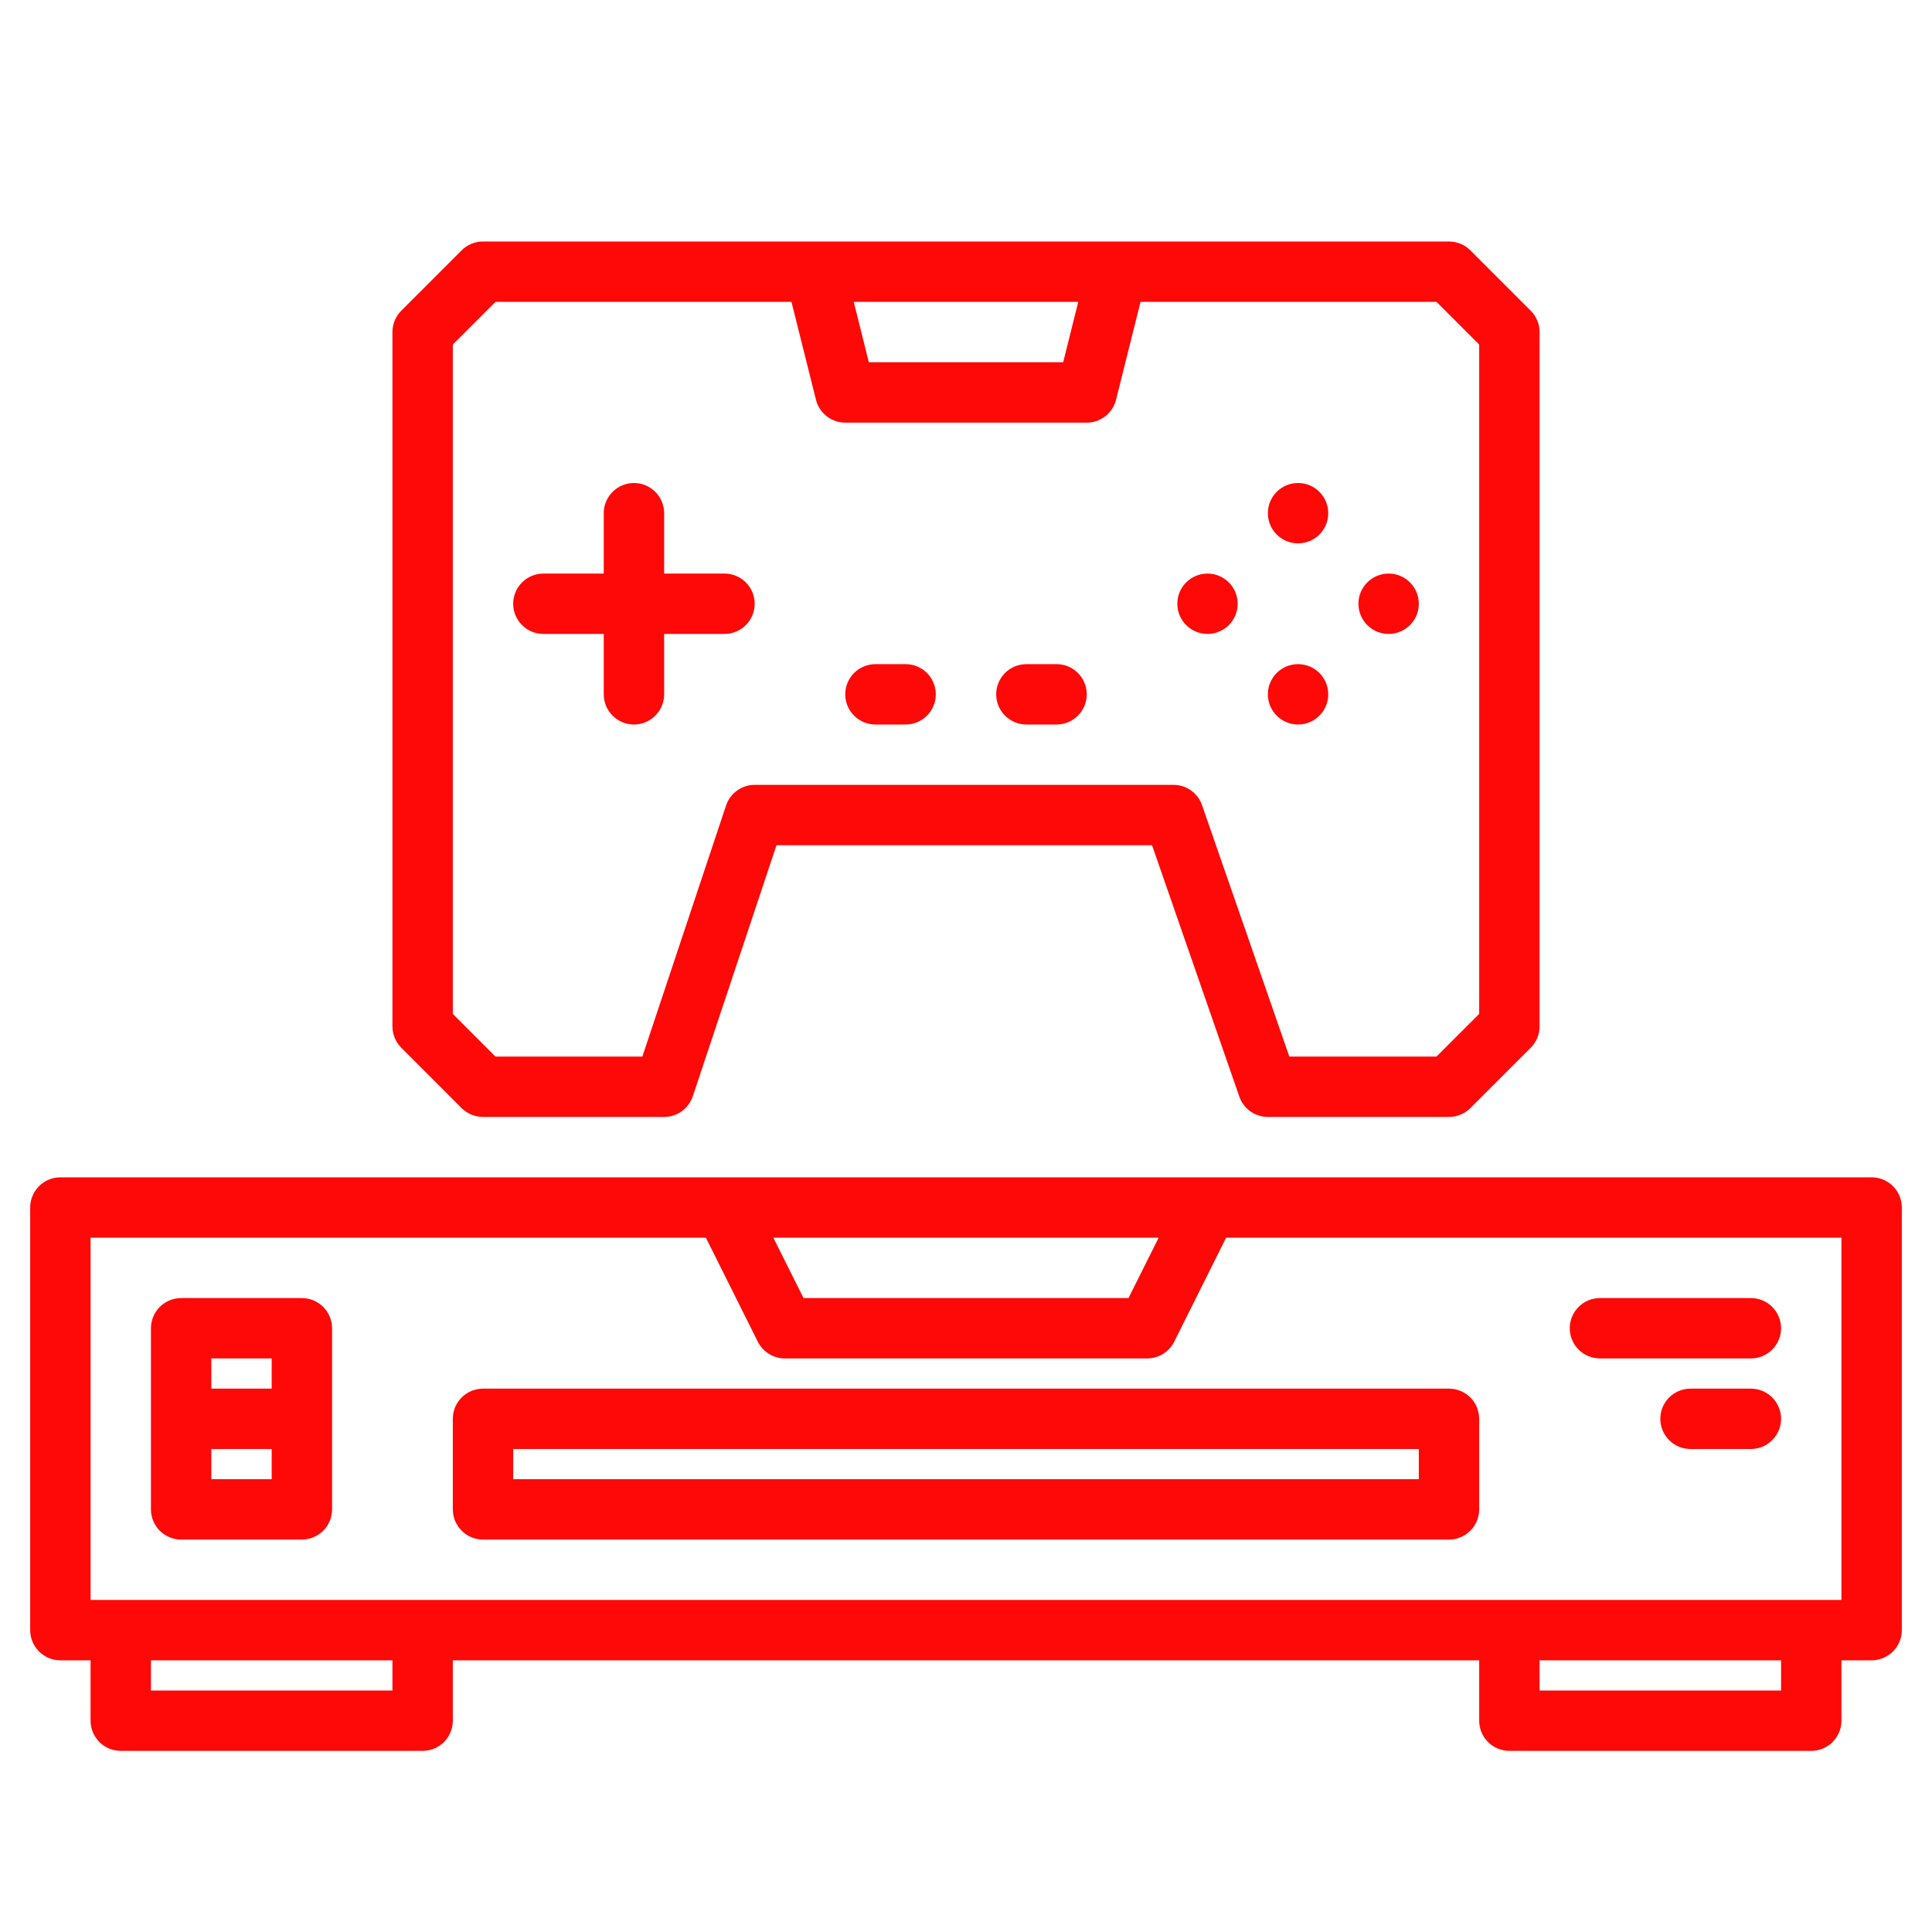
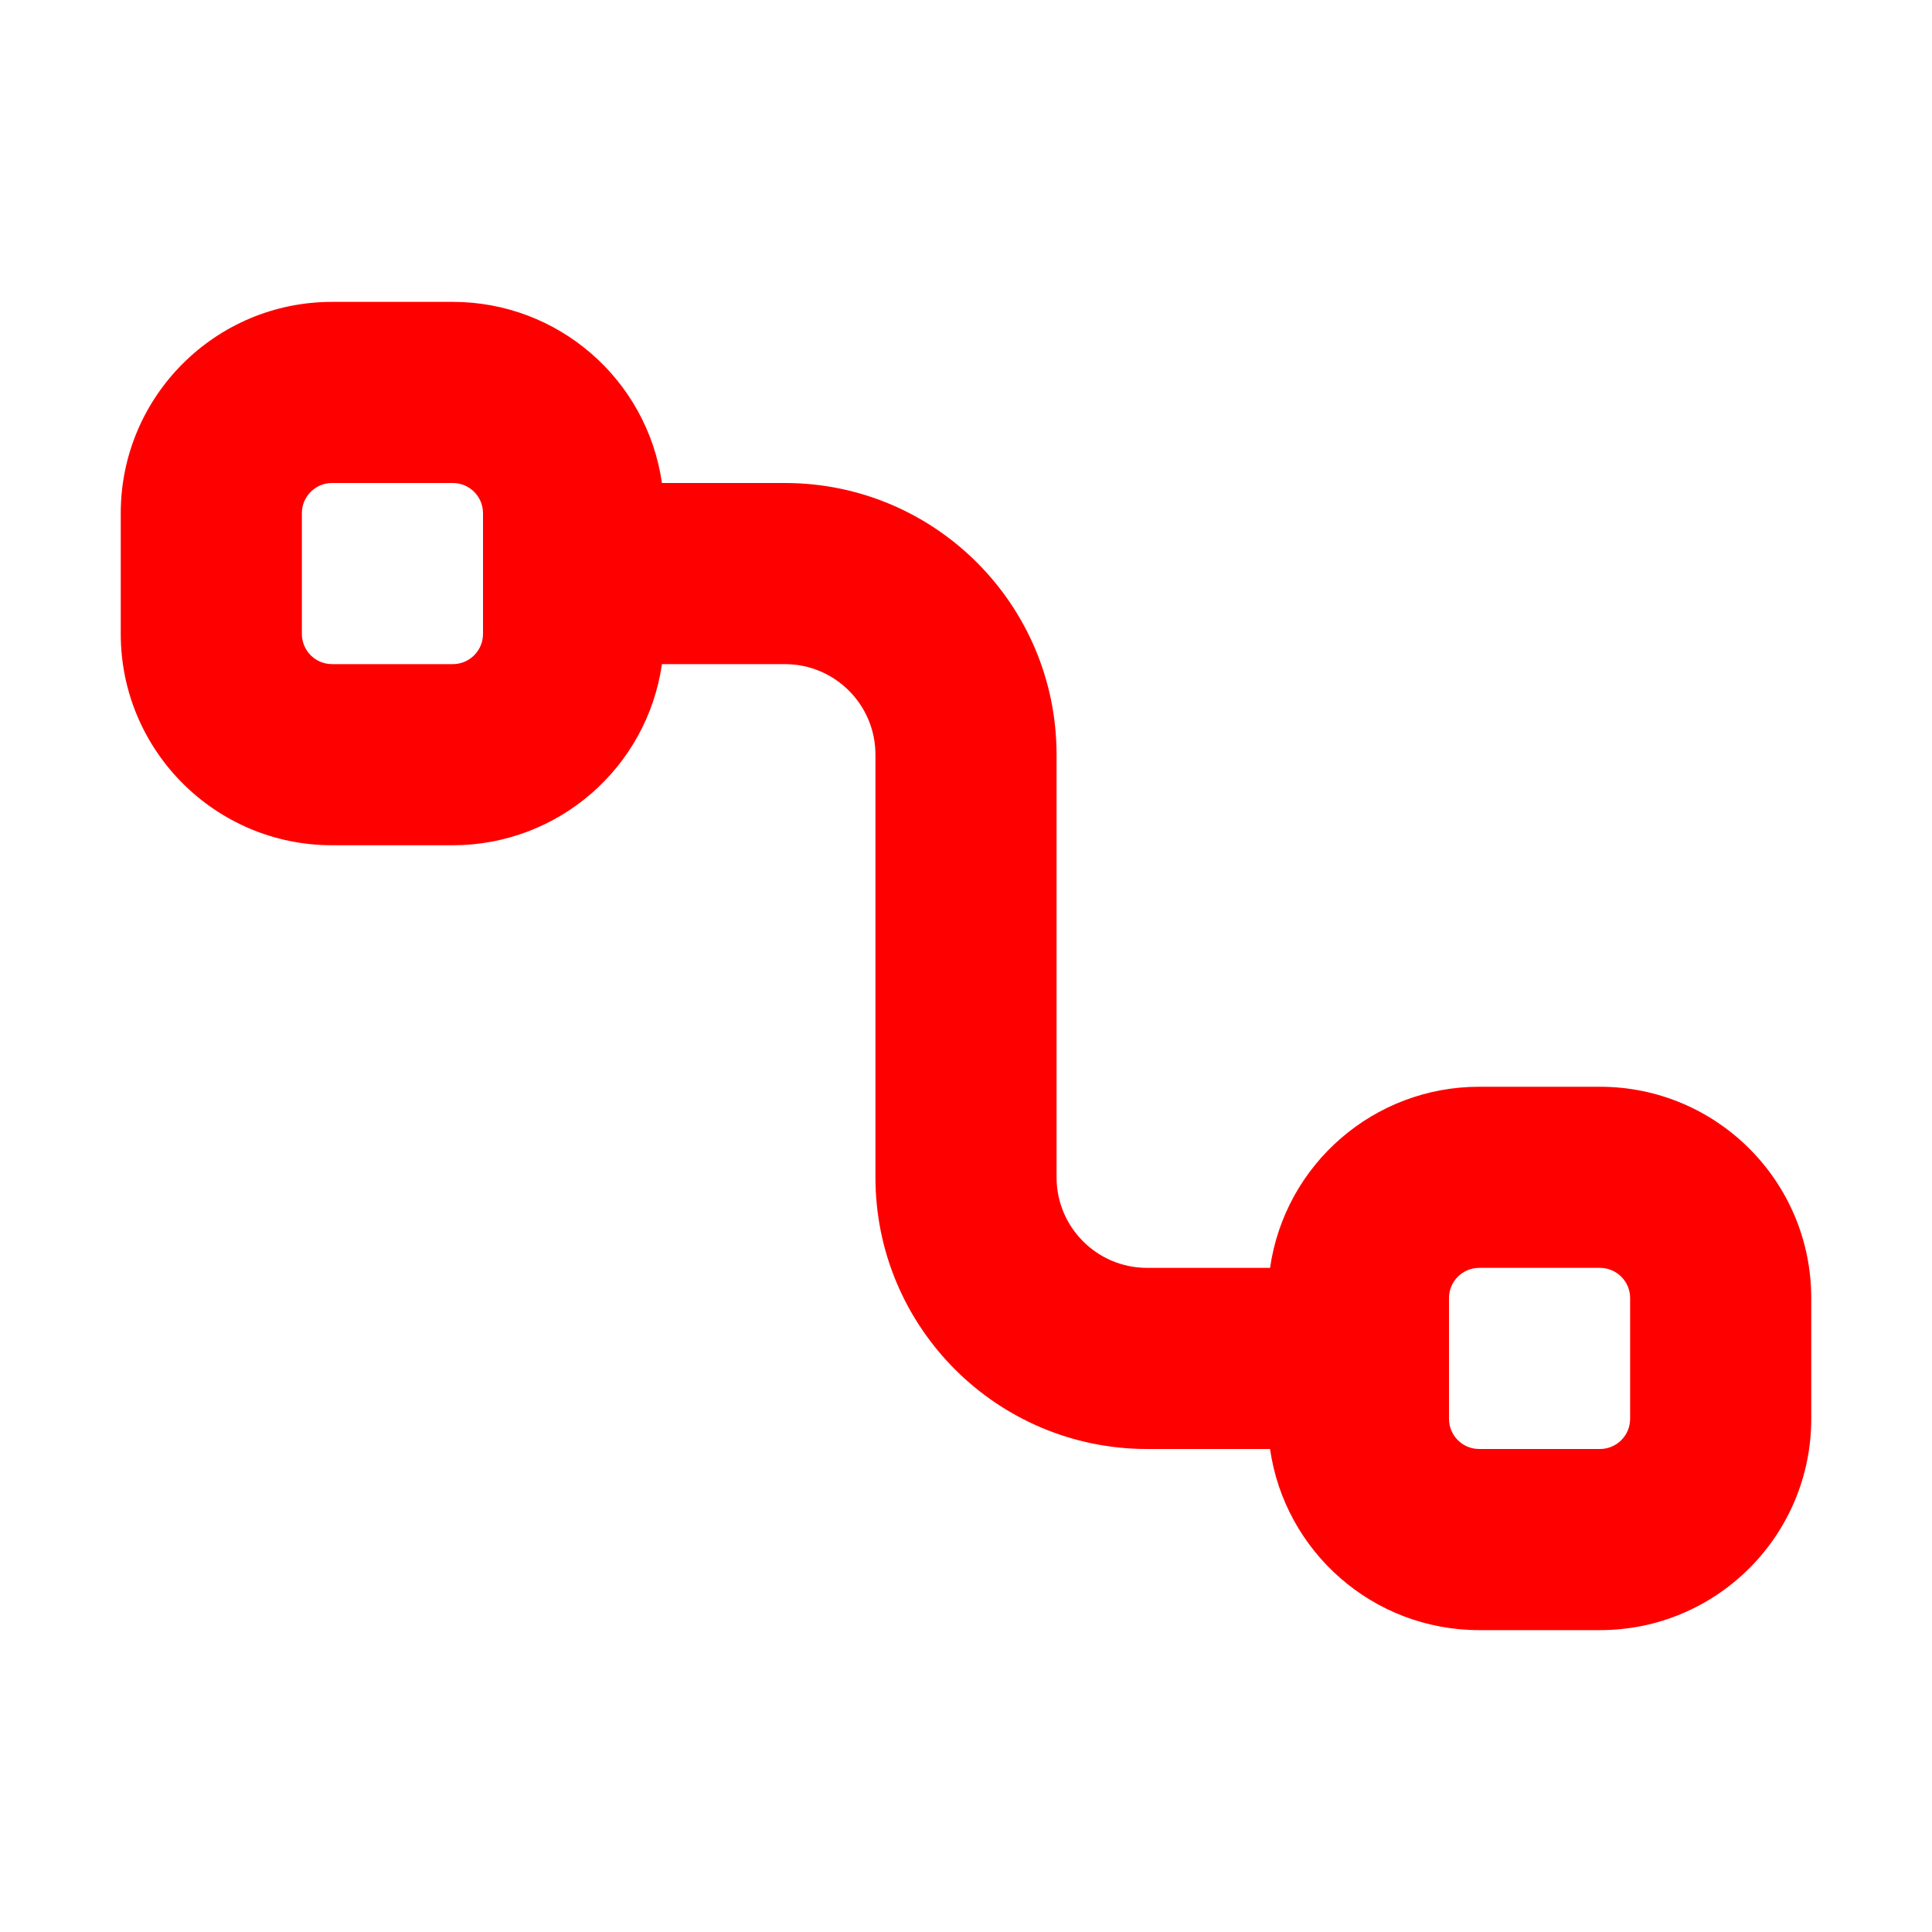
- <svg xmlns="http://www.w3.org/2000/svg" width="50" height="50" viewBox="0 0 50 50" fill="none">
-   <path d="M31.25 16.406C31.681 16.406 32.031 16.056 32.031 15.625C32.031 15.194 31.681 14.844 31.25 14.844C30.819 14.844 30.469 15.194 30.469 15.625C30.469 16.056 30.819 16.406 31.25 16.406Z" fill="#FF0808" />
-   <path d="M35.938 16.406C36.369 16.406 36.719 16.056 36.719 15.625C36.719 15.194 36.369 14.844 35.938 14.844C35.506 14.844 35.156 15.194 35.156 15.625C35.156 16.056 35.506 16.406 35.938 16.406Z" fill="#FF0808" />
-   <path d="M33.594 14.062C34.025 14.062 34.375 13.713 34.375 13.281C34.375 12.85 34.025 12.5 33.594 12.5C33.162 12.5 32.812 12.85 32.812 13.281C32.812 13.713 33.162 14.062 33.594 14.062Z" fill="#FF0808" />
-   <path d="M33.594 18.75C34.025 18.75 34.375 18.4 34.375 17.969C34.375 17.537 34.025 17.188 33.594 17.188C33.162 17.188 32.812 17.537 32.812 17.969C32.812 18.4 33.162 18.75 33.594 18.75Z" fill="#FF0808" />
-   <path d="M14.062 16.406H15.625V17.969C15.625 18.176 15.707 18.375 15.854 18.521C16 18.668 16.199 18.75 16.406 18.75C16.613 18.75 16.812 18.668 16.959 18.521C17.105 18.375 17.188 18.176 17.188 17.969V16.406H18.75C18.957 16.406 19.156 16.324 19.302 16.177C19.449 16.031 19.531 15.832 19.531 15.625C19.531 15.418 19.449 15.219 19.302 15.073C19.156 14.926 18.957 14.844 18.75 14.844H17.188V13.281C17.188 13.074 17.105 12.875 16.959 12.729C16.812 12.582 16.613 12.5 16.406 12.5C16.199 12.5 16 12.582 15.854 12.729C15.707 12.875 15.625 13.074 15.625 13.281V14.844H14.062C13.855 14.844 13.657 14.926 13.51 15.073C13.364 15.219 13.281 15.418 13.281 15.625C13.281 15.832 13.364 16.031 13.51 16.177C13.657 16.324 13.855 16.406 14.062 16.406Z" fill="#FF0808" />
-   <path d="M22.656 18.75H23.438C23.645 18.75 23.843 18.668 23.99 18.521C24.136 18.375 24.219 18.176 24.219 17.969C24.219 17.762 24.136 17.563 23.99 17.416C23.843 17.27 23.645 17.188 23.438 17.188H22.656C22.449 17.188 22.25 17.27 22.104 17.416C21.957 17.563 21.875 17.762 21.875 17.969C21.875 18.176 21.957 18.375 22.104 18.521C22.25 18.668 22.449 18.75 22.656 18.75Z" fill="#FF0808" />
-   <path d="M26.562 18.75H27.344C27.551 18.75 27.75 18.668 27.896 18.521C28.043 18.375 28.125 18.176 28.125 17.969C28.125 17.762 28.043 17.563 27.896 17.416C27.75 17.27 27.551 17.188 27.344 17.188H26.562C26.355 17.188 26.157 17.27 26.01 17.416C25.864 17.563 25.781 17.762 25.781 17.969C25.781 18.176 25.864 18.375 26.01 18.521C26.157 18.668 26.355 18.75 26.562 18.75Z" fill="#FF0808" />
-   <path d="M39.615 8.041L38.053 6.479C37.906 6.332 37.707 6.25 37.5 6.25H12.5C12.293 6.25 12.094 6.332 11.947 6.479L10.385 8.041C10.238 8.188 10.156 8.386 10.156 8.594V26.562C10.156 26.77 10.238 26.968 10.385 27.115L11.947 28.678C12.094 28.824 12.293 28.906 12.5 28.906H17.188C17.352 28.906 17.511 28.855 17.644 28.759C17.777 28.663 17.877 28.528 17.929 28.372L20.095 21.875H29.815L32.074 28.381C32.127 28.534 32.227 28.667 32.359 28.762C32.492 28.856 32.65 28.906 32.812 28.906H37.5C37.707 28.906 37.906 28.824 38.053 28.678L39.615 27.115C39.762 26.968 39.844 26.77 39.844 26.562V8.594C39.844 8.386 39.762 8.188 39.615 8.041ZM27.905 7.812L27.515 9.375H22.485L22.095 7.812H27.905ZM38.281 26.239L37.177 27.344H33.368L31.109 20.838C31.056 20.684 30.956 20.551 30.824 20.457C30.692 20.363 30.534 20.312 30.371 20.312H19.531C19.367 20.312 19.207 20.364 19.074 20.46C18.941 20.556 18.842 20.691 18.79 20.847L16.624 27.344H12.823L11.719 26.239V8.917L12.823 7.812H20.483L21.117 10.346C21.159 10.515 21.257 10.665 21.394 10.772C21.532 10.879 21.701 10.938 21.875 10.938H28.125C28.299 10.938 28.468 10.879 28.606 10.772C28.743 10.665 28.841 10.515 28.883 10.346L29.517 7.812H37.177L38.281 8.917V26.239Z" fill="#FF0808" />
-   <path d="M48.438 30.469H1.562C1.355 30.469 1.157 30.551 1.01 30.698C0.864 30.844 0.781 31.043 0.781 31.25V42.188C0.781 42.395 0.864 42.593 1.01 42.74C1.157 42.886 1.355 42.969 1.562 42.969H2.344V44.531C2.344 44.739 2.426 44.937 2.573 45.084C2.719 45.23 2.918 45.312 3.125 45.312H10.938C11.145 45.312 11.343 45.23 11.49 45.084C11.636 44.937 11.719 44.739 11.719 44.531V42.969H38.281V44.531C38.281 44.739 38.364 44.937 38.51 45.084C38.657 45.23 38.855 45.312 39.062 45.312H46.875C47.082 45.312 47.281 45.23 47.427 45.084C47.574 44.937 47.656 44.739 47.656 44.531V42.969H48.438C48.645 42.969 48.843 42.886 48.99 42.74C49.136 42.593 49.219 42.395 49.219 42.188V31.25C49.219 31.043 49.136 30.844 48.99 30.698C48.843 30.551 48.645 30.469 48.438 30.469ZM29.986 32.031L29.205 33.594H20.795L20.014 32.031H29.986ZM10.156 43.75H3.906V42.969H10.156V43.75ZM46.094 43.75H39.844V42.969H46.094V43.75ZM47.656 41.406H2.344V32.031H18.268L19.613 34.725C19.678 34.854 19.778 34.963 19.902 35.04C20.025 35.116 20.167 35.156 20.312 35.156H29.688C29.833 35.156 29.975 35.116 30.098 35.04C30.222 34.963 30.322 34.854 30.387 34.725L31.732 32.031H47.656V41.406Z" fill="#FF0808" />
-   <path d="M12.5 35.938C12.293 35.938 12.094 36.02 11.948 36.166C11.801 36.313 11.719 36.511 11.719 36.719V39.062C11.719 39.27 11.801 39.468 11.948 39.615C12.094 39.761 12.293 39.844 12.5 39.844H37.5C37.707 39.844 37.906 39.761 38.052 39.615C38.199 39.468 38.281 39.27 38.281 39.062V36.719C38.281 36.511 38.199 36.313 38.052 36.166C37.906 36.02 37.707 35.938 37.5 35.938H12.5ZM36.719 38.281H13.281V37.5H36.719V38.281Z" fill="#FF0808" />
-   <path d="M7.812 33.594H4.688C4.48 33.594 4.282 33.676 4.135 33.823C3.989 33.969 3.906 34.168 3.906 34.375V39.062C3.906 39.27 3.989 39.468 4.135 39.615C4.282 39.761 4.48 39.844 4.688 39.844H7.812C8.02 39.844 8.218 39.761 8.365 39.615C8.511 39.468 8.594 39.27 8.594 39.062V34.375C8.594 34.168 8.511 33.969 8.365 33.823C8.218 33.676 8.02 33.594 7.812 33.594ZM7.031 35.156V35.938H5.469V35.156H7.031ZM5.469 38.281V37.5H7.031V38.281H5.469Z" fill="#FF0808" />
-   <path d="M41.406 35.156H45.312C45.52 35.156 45.718 35.074 45.865 34.927C46.011 34.781 46.094 34.582 46.094 34.375C46.094 34.168 46.011 33.969 45.865 33.823C45.718 33.676 45.52 33.594 45.312 33.594H41.406C41.199 33.594 41 33.676 40.854 33.823C40.707 33.969 40.625 34.168 40.625 34.375C40.625 34.582 40.707 34.781 40.854 34.927C41 35.074 41.199 35.156 41.406 35.156Z" fill="#FF0808" />
-   <path d="M45.312 35.938H43.75C43.543 35.938 43.344 36.02 43.198 36.166C43.051 36.313 42.969 36.511 42.969 36.719C42.969 36.926 43.051 37.125 43.198 37.271C43.344 37.418 43.543 37.5 43.75 37.5H45.312C45.52 37.5 45.718 37.418 45.865 37.271C46.011 37.125 46.094 36.926 46.094 36.719C46.094 36.511 46.011 36.313 45.865 36.166C45.718 36.02 45.52 35.938 45.312 35.938Z" fill="#FF0808" />
+ <svg xmlns="http://www.w3.org/2000/svg" width="64px" height="64px" viewBox="0 0 16.00 16.00" fill="none" stroke="#000000" stroke-width="0">
+   <g id="SVGRepo_bgCarrier" stroke-width="0" />
+   <g id="SVGRepo_tracerCarrier" stroke-linecap="round" stroke-linejoin="round" stroke="#CCCCCC" stroke-width="0.288" />
+   <g id="SVGRepo_iconCarrier">
+     <path fill="#ff0000" fill-rule="evenodd" d="M2.75 2.5A1.75 1.75 0 001 4.25v1C1 6.216 1.784 7 2.75 7h1a1.75 1.75 0 001.732-1.5H6.5a.75.75 0 01.75.75v3.5A2.25 2.25 0 009.5 12h1.018c.121.848.85 1.5 1.732 1.5h1A1.75 1.75 0 0015 11.75v-1A1.75 1.75 0 0013.25 9h-1a1.75 1.75 0 00-1.732 1.5H9.5a.75.75 0 01-.75-.75v-3.5A2.25 2.25 0 006.5 4H5.482A1.75 1.75 0 003.75 2.5h-1zM2.5 4.25A.25.25 0 012.75 4h1a.25.25 0 01.25.25v1a.25.25 0 01-.25.25h-1a.25.25 0 01-.25-.25v-1zm9.75 6.25a.25.25 0 00-.25.25v1c0 .138.112.25.25.25h1a.25.25 0 00.25-.25v-1a.25.25 0 00-.25-.25h-1z" clip-rule="evenodd" />
+   </g>
</svg>
